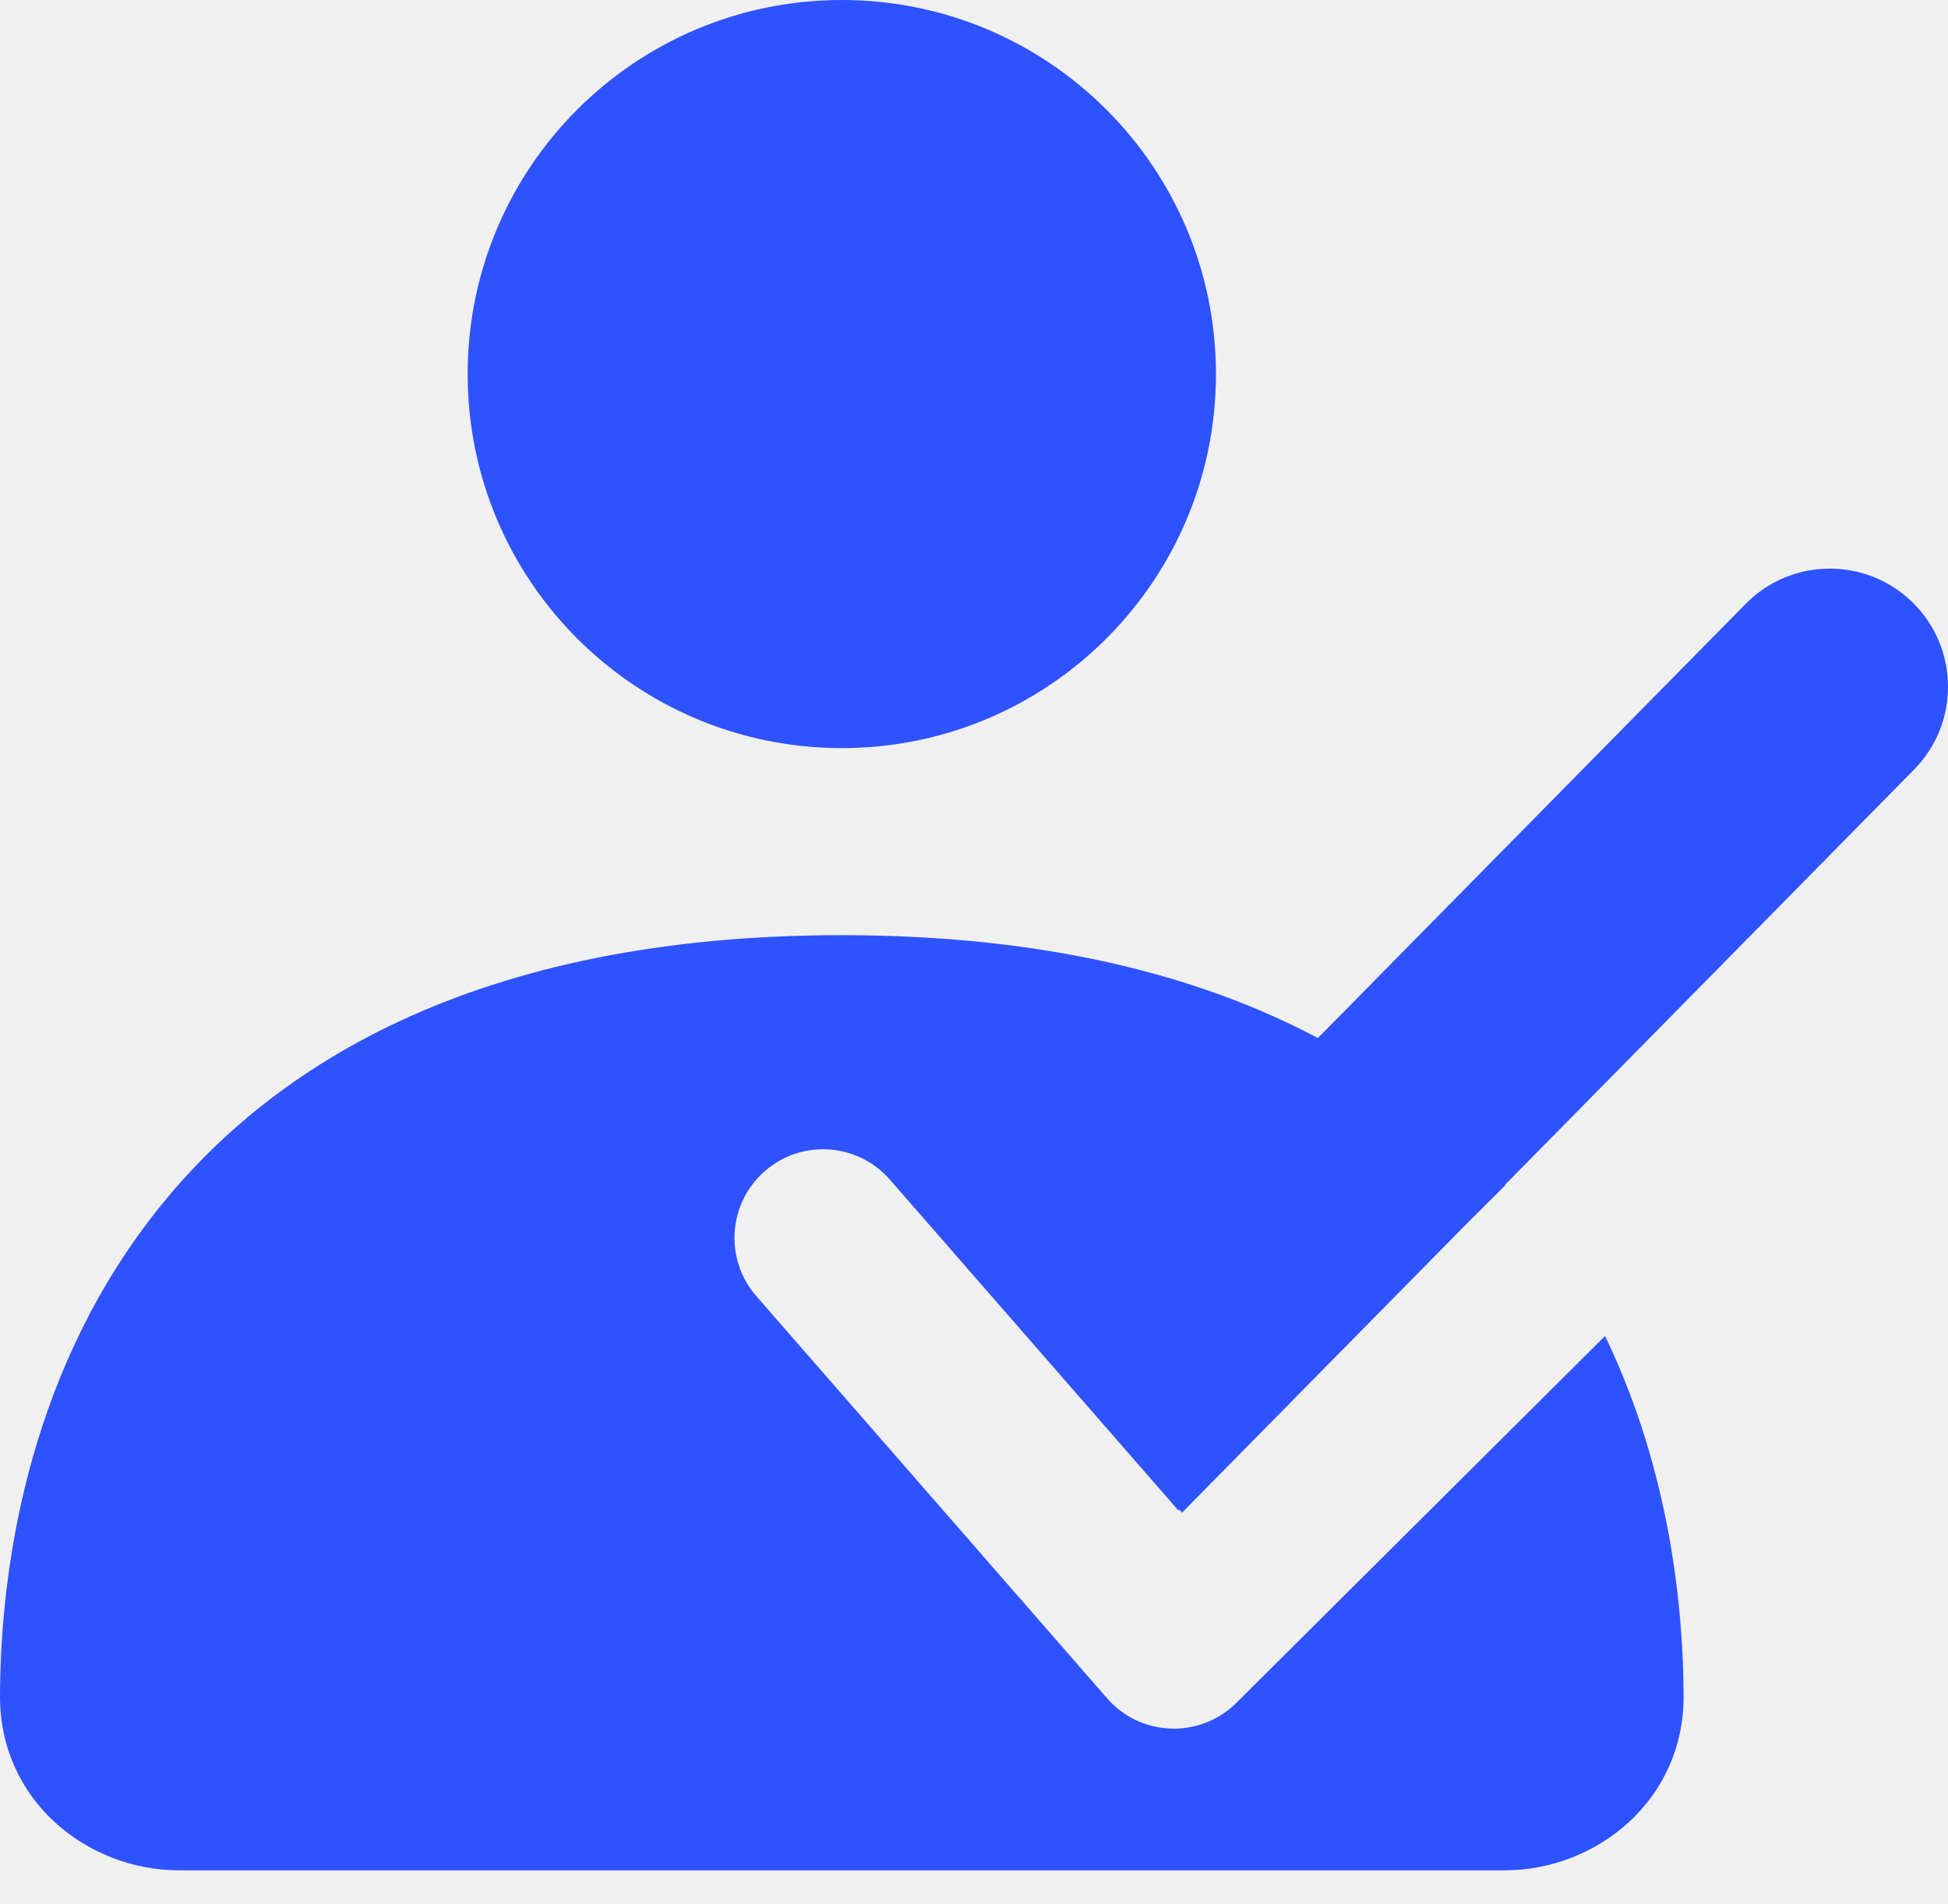
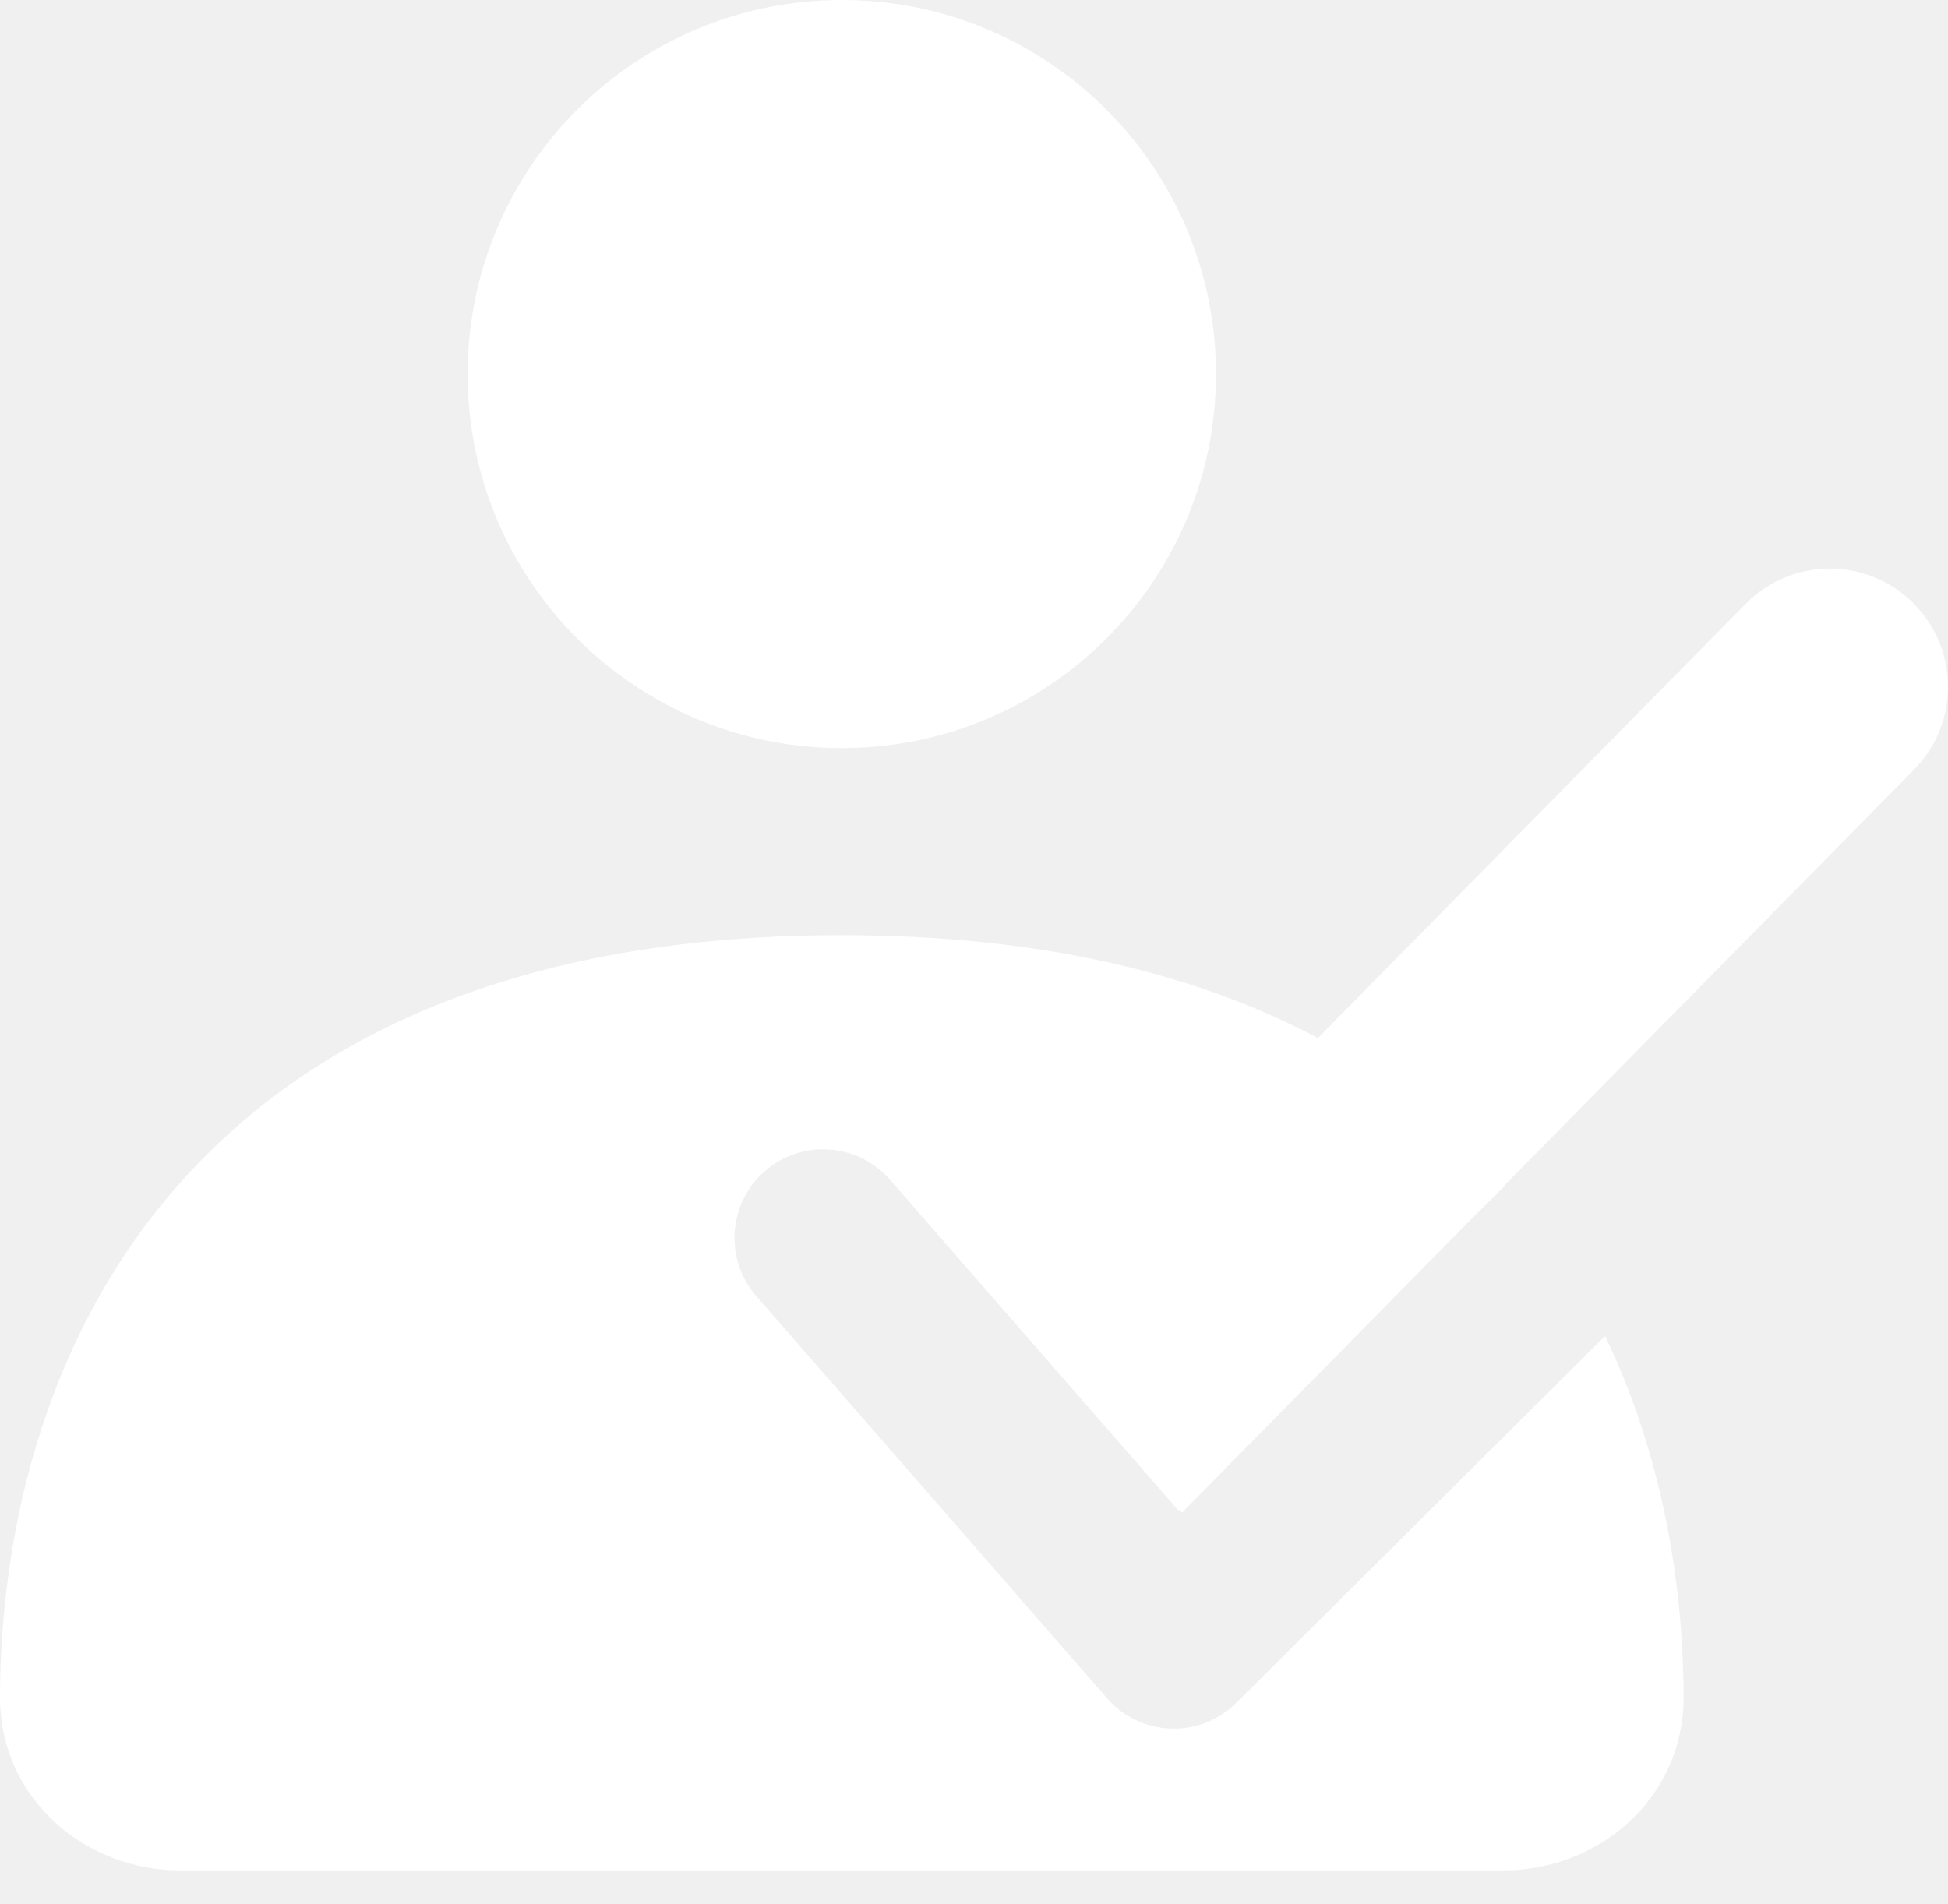
<svg xmlns="http://www.w3.org/2000/svg" width="44" height="43" viewBox="0 0 44 43" fill="none">
-   <path d="M19.014 16.901C23.681 16.901 27.465 13.118 27.465 8.451C27.465 3.784 23.681 0 19.014 0C14.347 0 10.563 3.784 10.563 8.451C10.563 13.118 14.347 16.901 19.014 16.901Z" fill="#2F52FF" />
-   <path d="M3.12 27.909C5.896 24.038 10.814 21.127 19.014 21.127C23.531 21.127 27.052 22.01 29.768 23.451L39.43 13.642C40.464 12.592 42.154 12.579 43.204 13.613C44.254 14.648 44.267 16.337 43.233 17.387L33.997 26.764C34 26.767 34.002 26.77 34.005 26.773L33.155 27.619L26.697 34.175L26.637 34.105L26.618 34.125L20.1 26.65C19.374 25.817 18.109 25.73 17.276 26.457C16.443 27.183 16.357 28.448 17.083 29.281L25.006 38.367C25.369 38.784 25.89 39.032 26.443 39.052C26.997 39.071 27.533 38.861 27.926 38.47L36.254 30.182C37.745 33.277 38.021 36.409 38.028 38.31C38.036 40.696 36.036 42.254 33.986 42.254H4.042C1.992 42.254 -0.009 40.696 2.75159e-05 38.31C0.009 35.938 0.436 31.65 3.12 27.909Z" fill="#2F52FF" />
+   <path d="M19.014 16.901C23.681 16.901 27.465 13.118 27.465 8.451C27.465 3.784 23.681 0 19.014 0C14.347 0 10.563 3.784 10.563 8.451C10.563 13.118 14.347 16.901 19.014 16.901Z" fill="#ffffff" />
+   <path d="M3.12 27.909C5.896 24.038 10.814 21.127 19.014 21.127C23.531 21.127 27.052 22.01 29.768 23.451L39.43 13.642C40.464 12.592 42.154 12.579 43.204 13.613C44.254 14.648 44.267 16.337 43.233 17.387L33.997 26.764C34 26.767 34.002 26.77 34.005 26.773L33.155 27.619L26.697 34.175L26.637 34.105L26.618 34.125L20.1 26.65C19.374 25.817 18.109 25.73 17.276 26.457C16.443 27.183 16.357 28.448 17.083 29.281L25.006 38.367C25.369 38.784 25.89 39.032 26.443 39.052C26.997 39.071 27.533 38.861 27.926 38.47L36.254 30.182C37.745 33.277 38.021 36.409 38.028 38.31C38.036 40.696 36.036 42.254 33.986 42.254H4.042C1.992 42.254 -0.009 40.696 2.75159e-05 38.31C0.009 35.938 0.436 31.65 3.12 27.909Z" fill="#ffffff" />
</svg>
